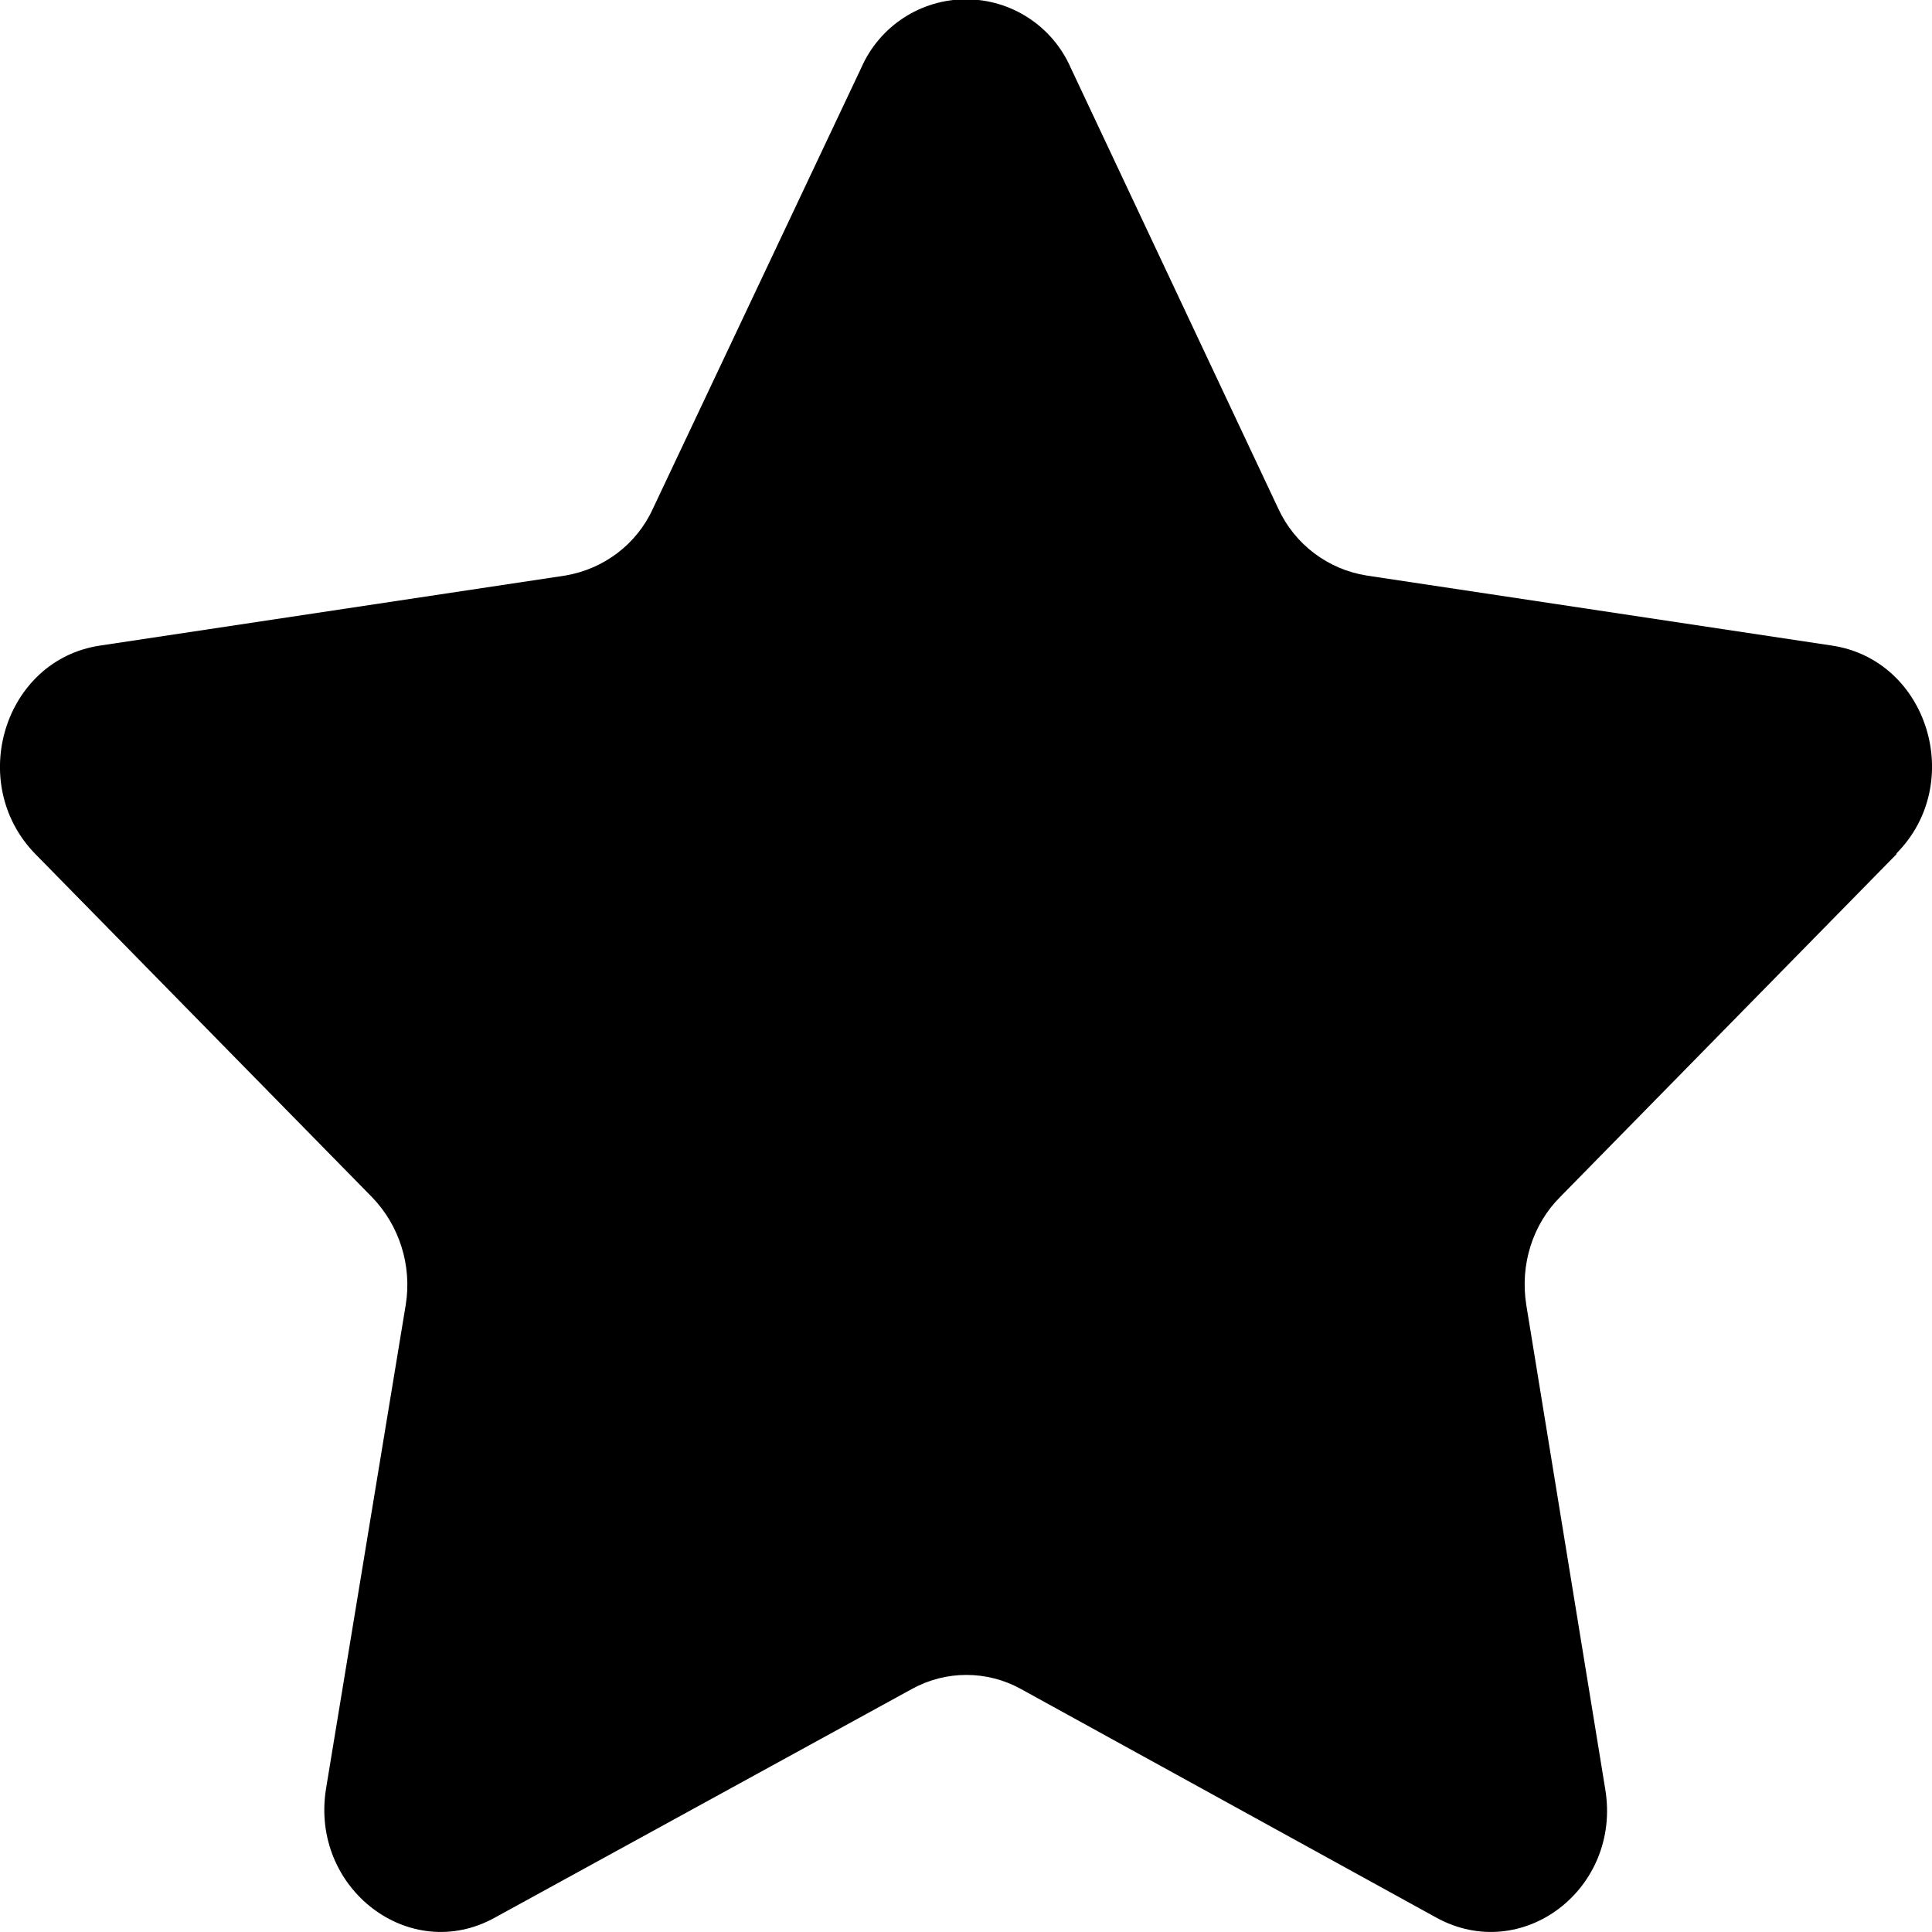
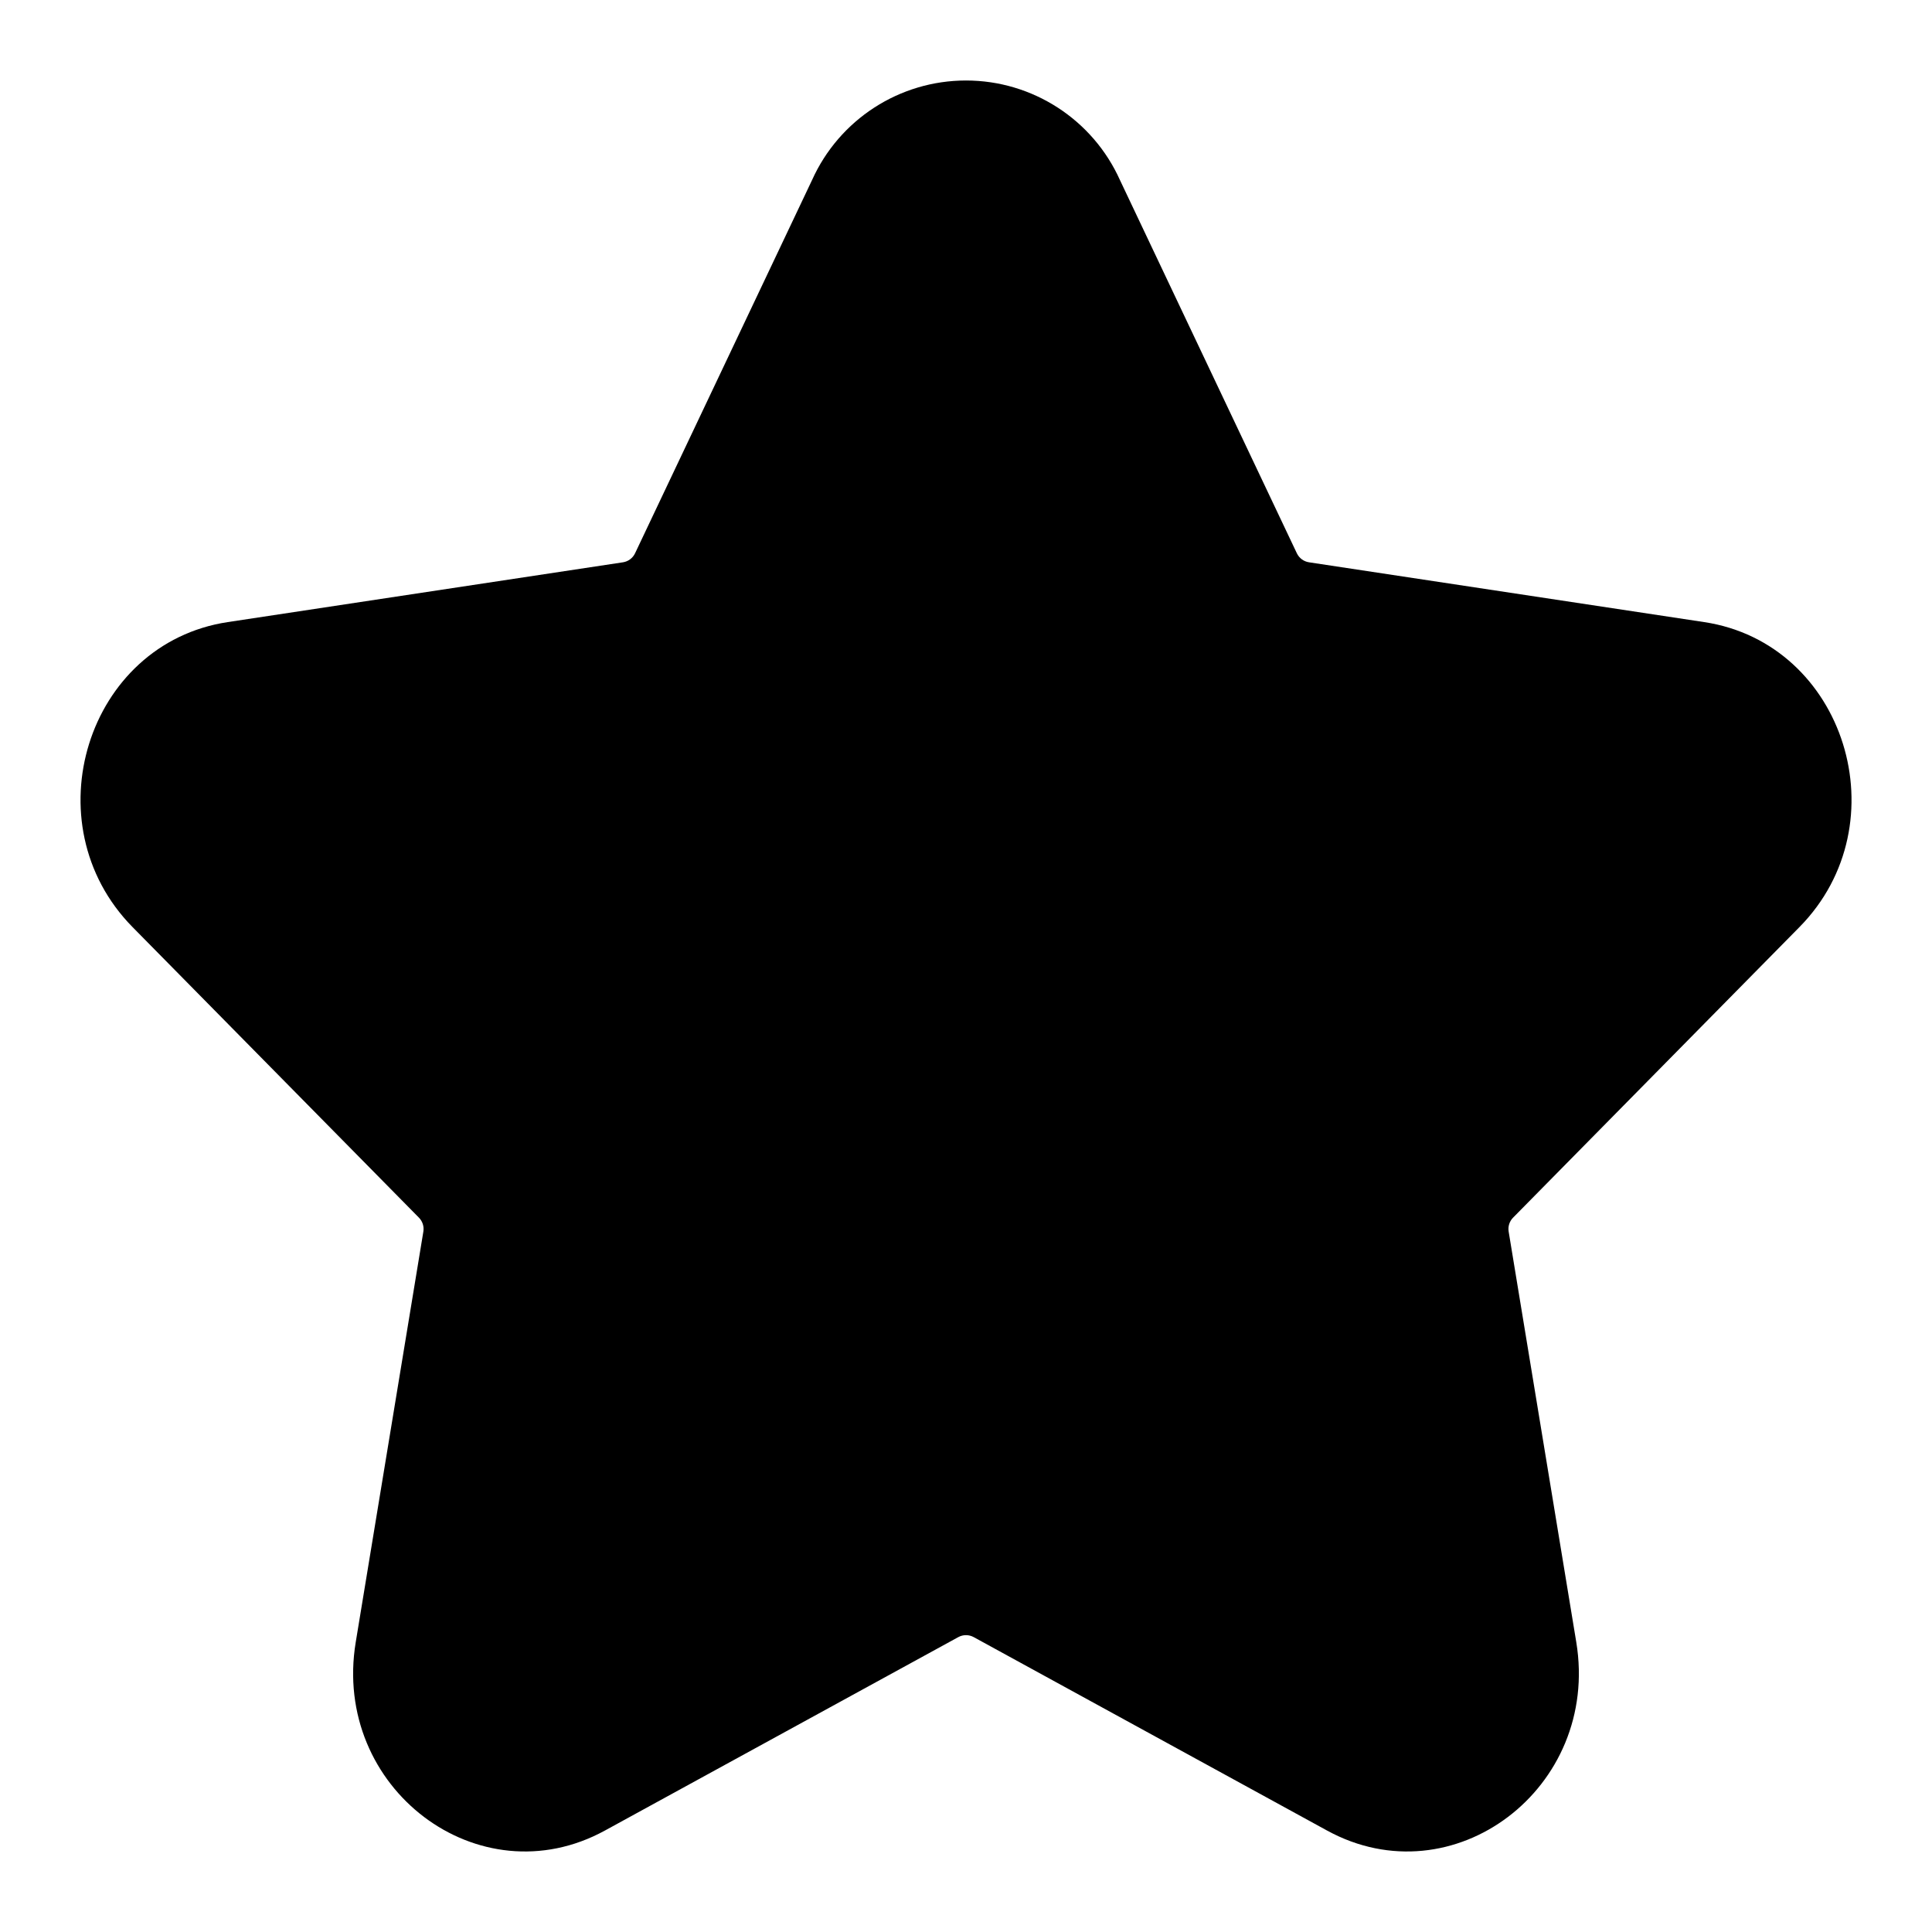
<svg xmlns="http://www.w3.org/2000/svg" width="24" height="24">
-   <path d="M23.56 10.6c.86-.87.39-2.4-.8-2.58l-5.78-.87a1.46 1.46 0 0 1-1.1-.83L13.3.84a1.42 1.42 0 0 0-2.6 0L8.11 6.32c-.2.44-.61.75-1.09.83l-5.78.87C.05 8.2-.42 9.73.44 10.61l4.18 4.26c.34.35.5.85.42 1.34l-.99 6.01c-.2 1.24 1.04 2.19 2.1 1.6l5.18-2.84a1.4 1.4 0 0 1 1.35 0l5.16 2.84c1.07.59 2.31-.36 2.1-1.6l-.98-6.01c-.08-.5.08-1 .42-1.34l4.18-4.26z" />
+   <path d="M10.087 2.238a2.097 2.097 0 0 1 3.826 0l2.197 4.635a.2.2 0 0 0 .151.112l4.91.743c1.75.265 2.449 2.503 1.183 3.788l-3.558 3.61a.2.2 0 0 0-.055.173l.84 5.1c.299 1.814-1.53 3.197-3.095 2.341l-4.39-2.403a.2.2 0 0 0-.192 0l-4.39 2.403c-1.565.856-3.394-.527-3.095-2.34l.84-5.1a.2.2 0 0 0-.055-.174l-3.558-3.61C.381 10.23 1.08 7.993 2.828 7.728l4.911-.743a.2.2 0 0 0 .15-.112z" />
</svg>
